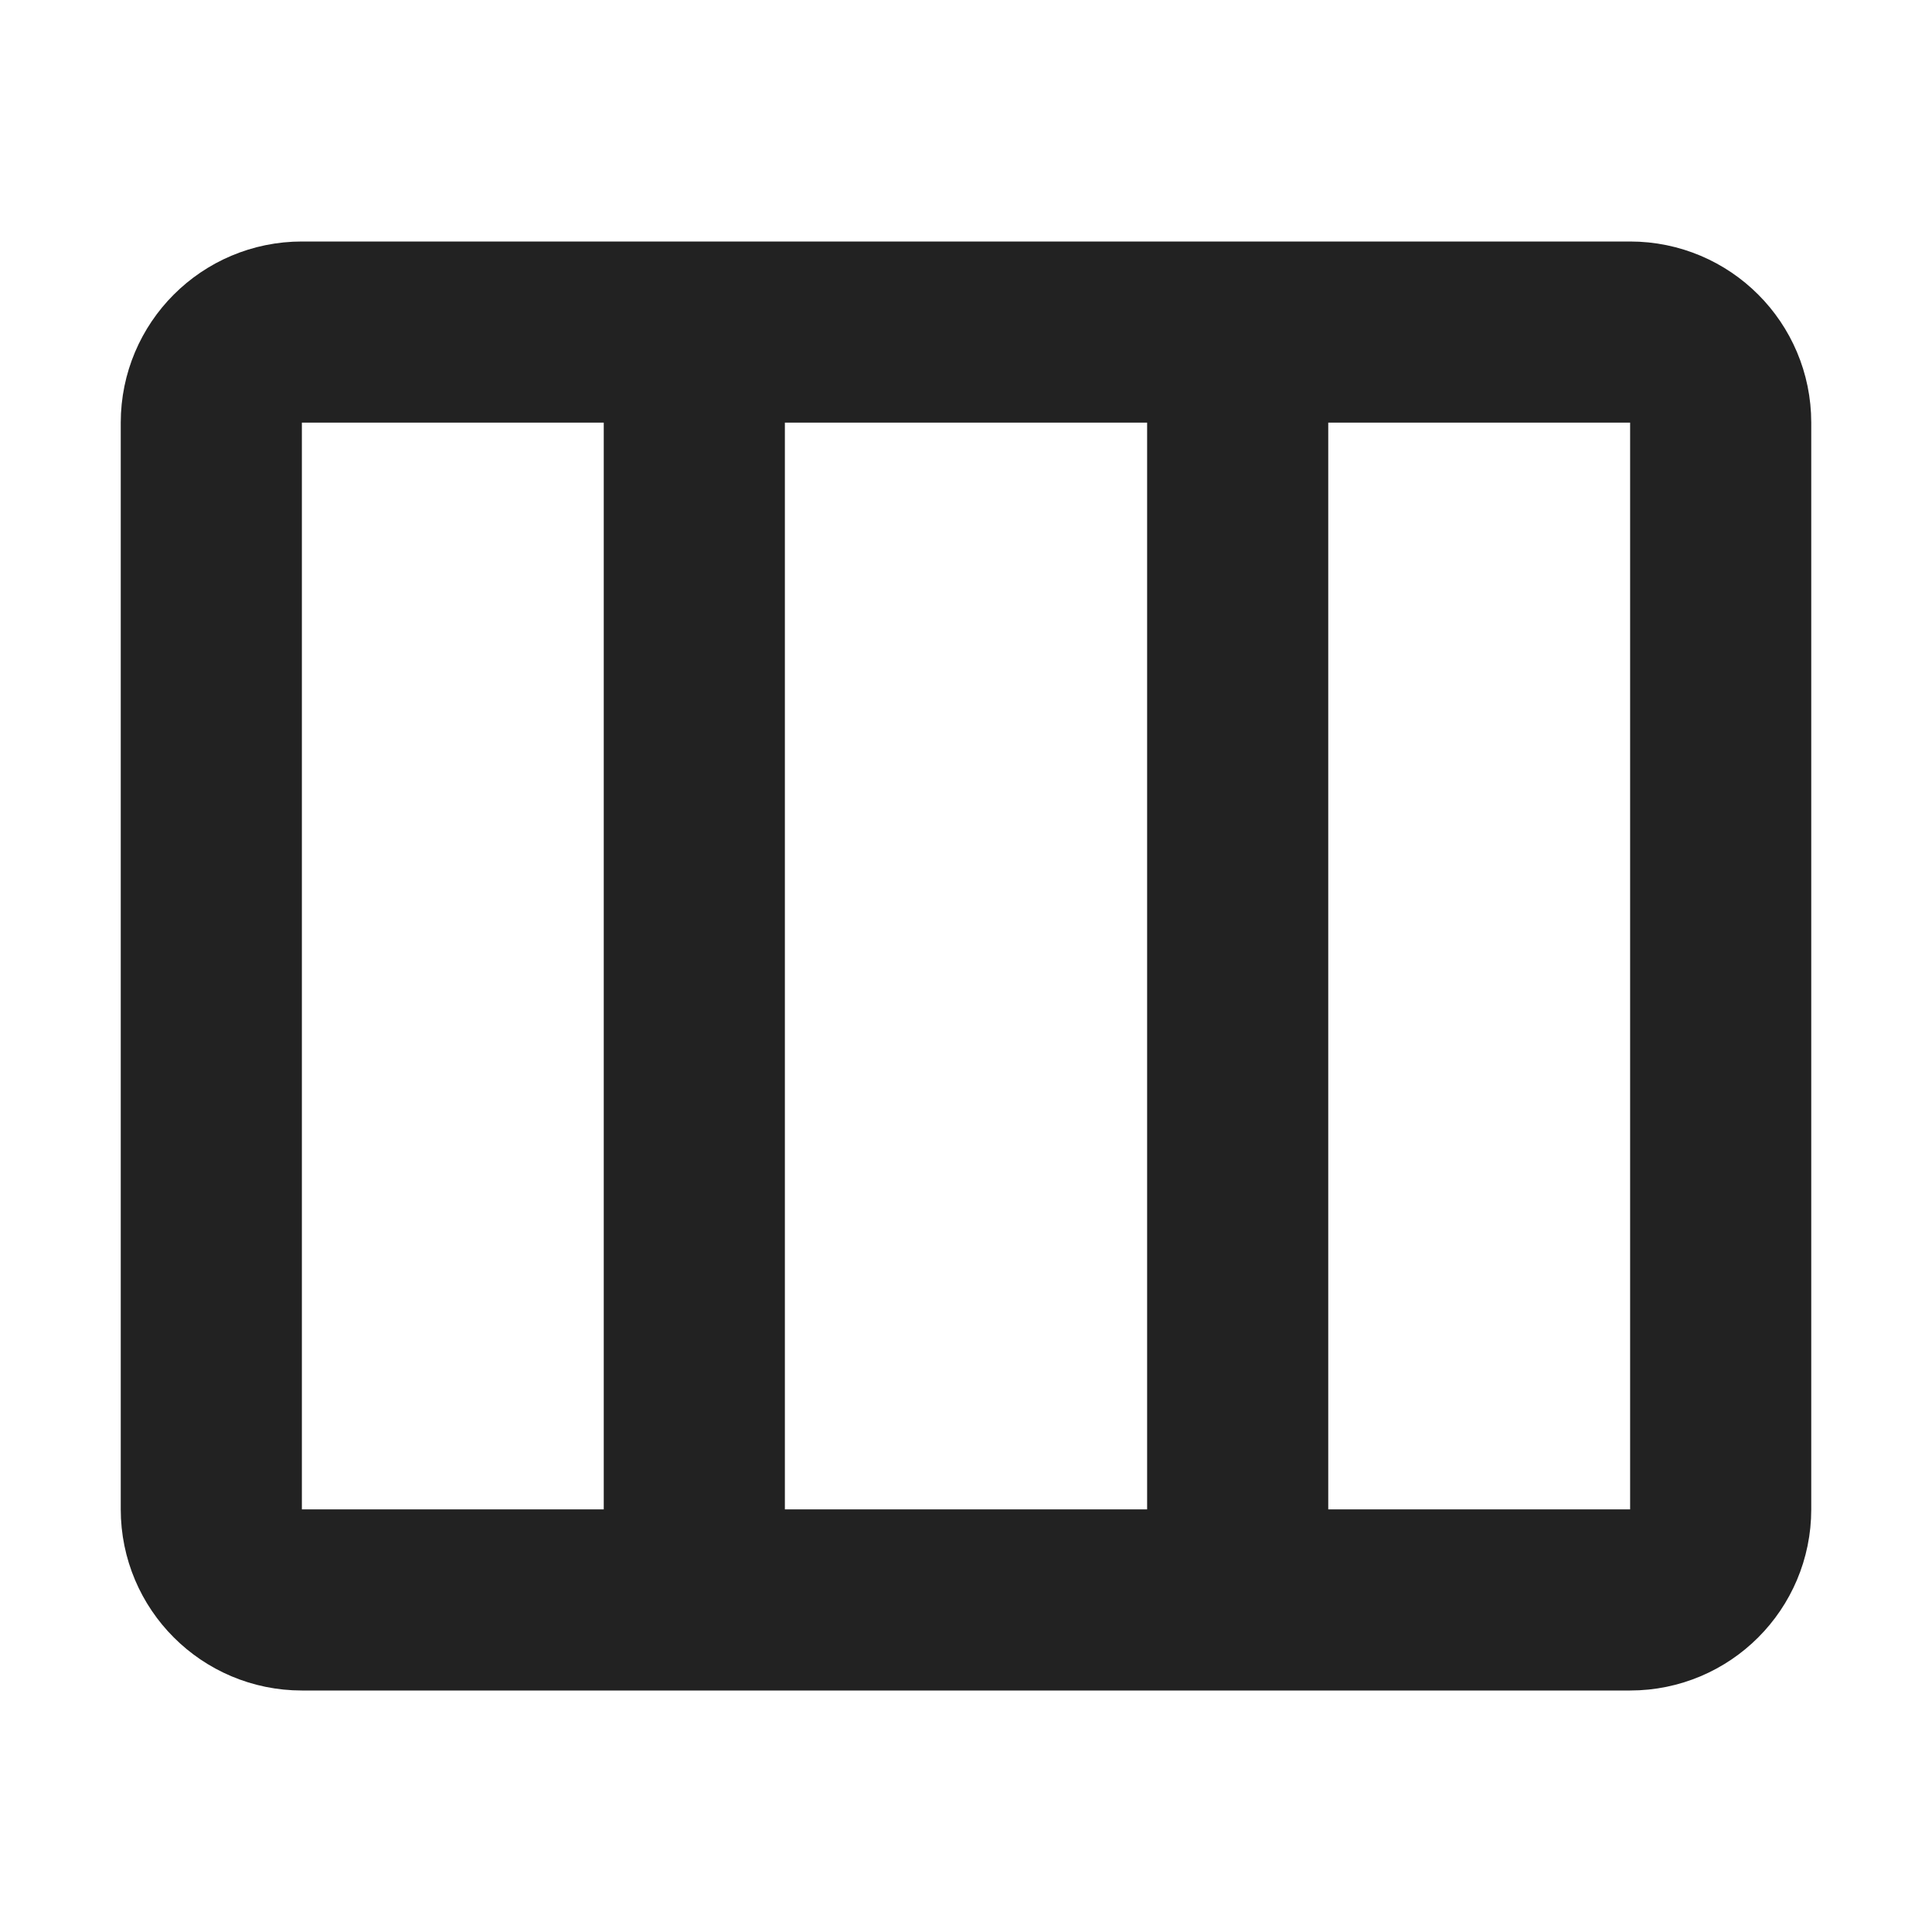
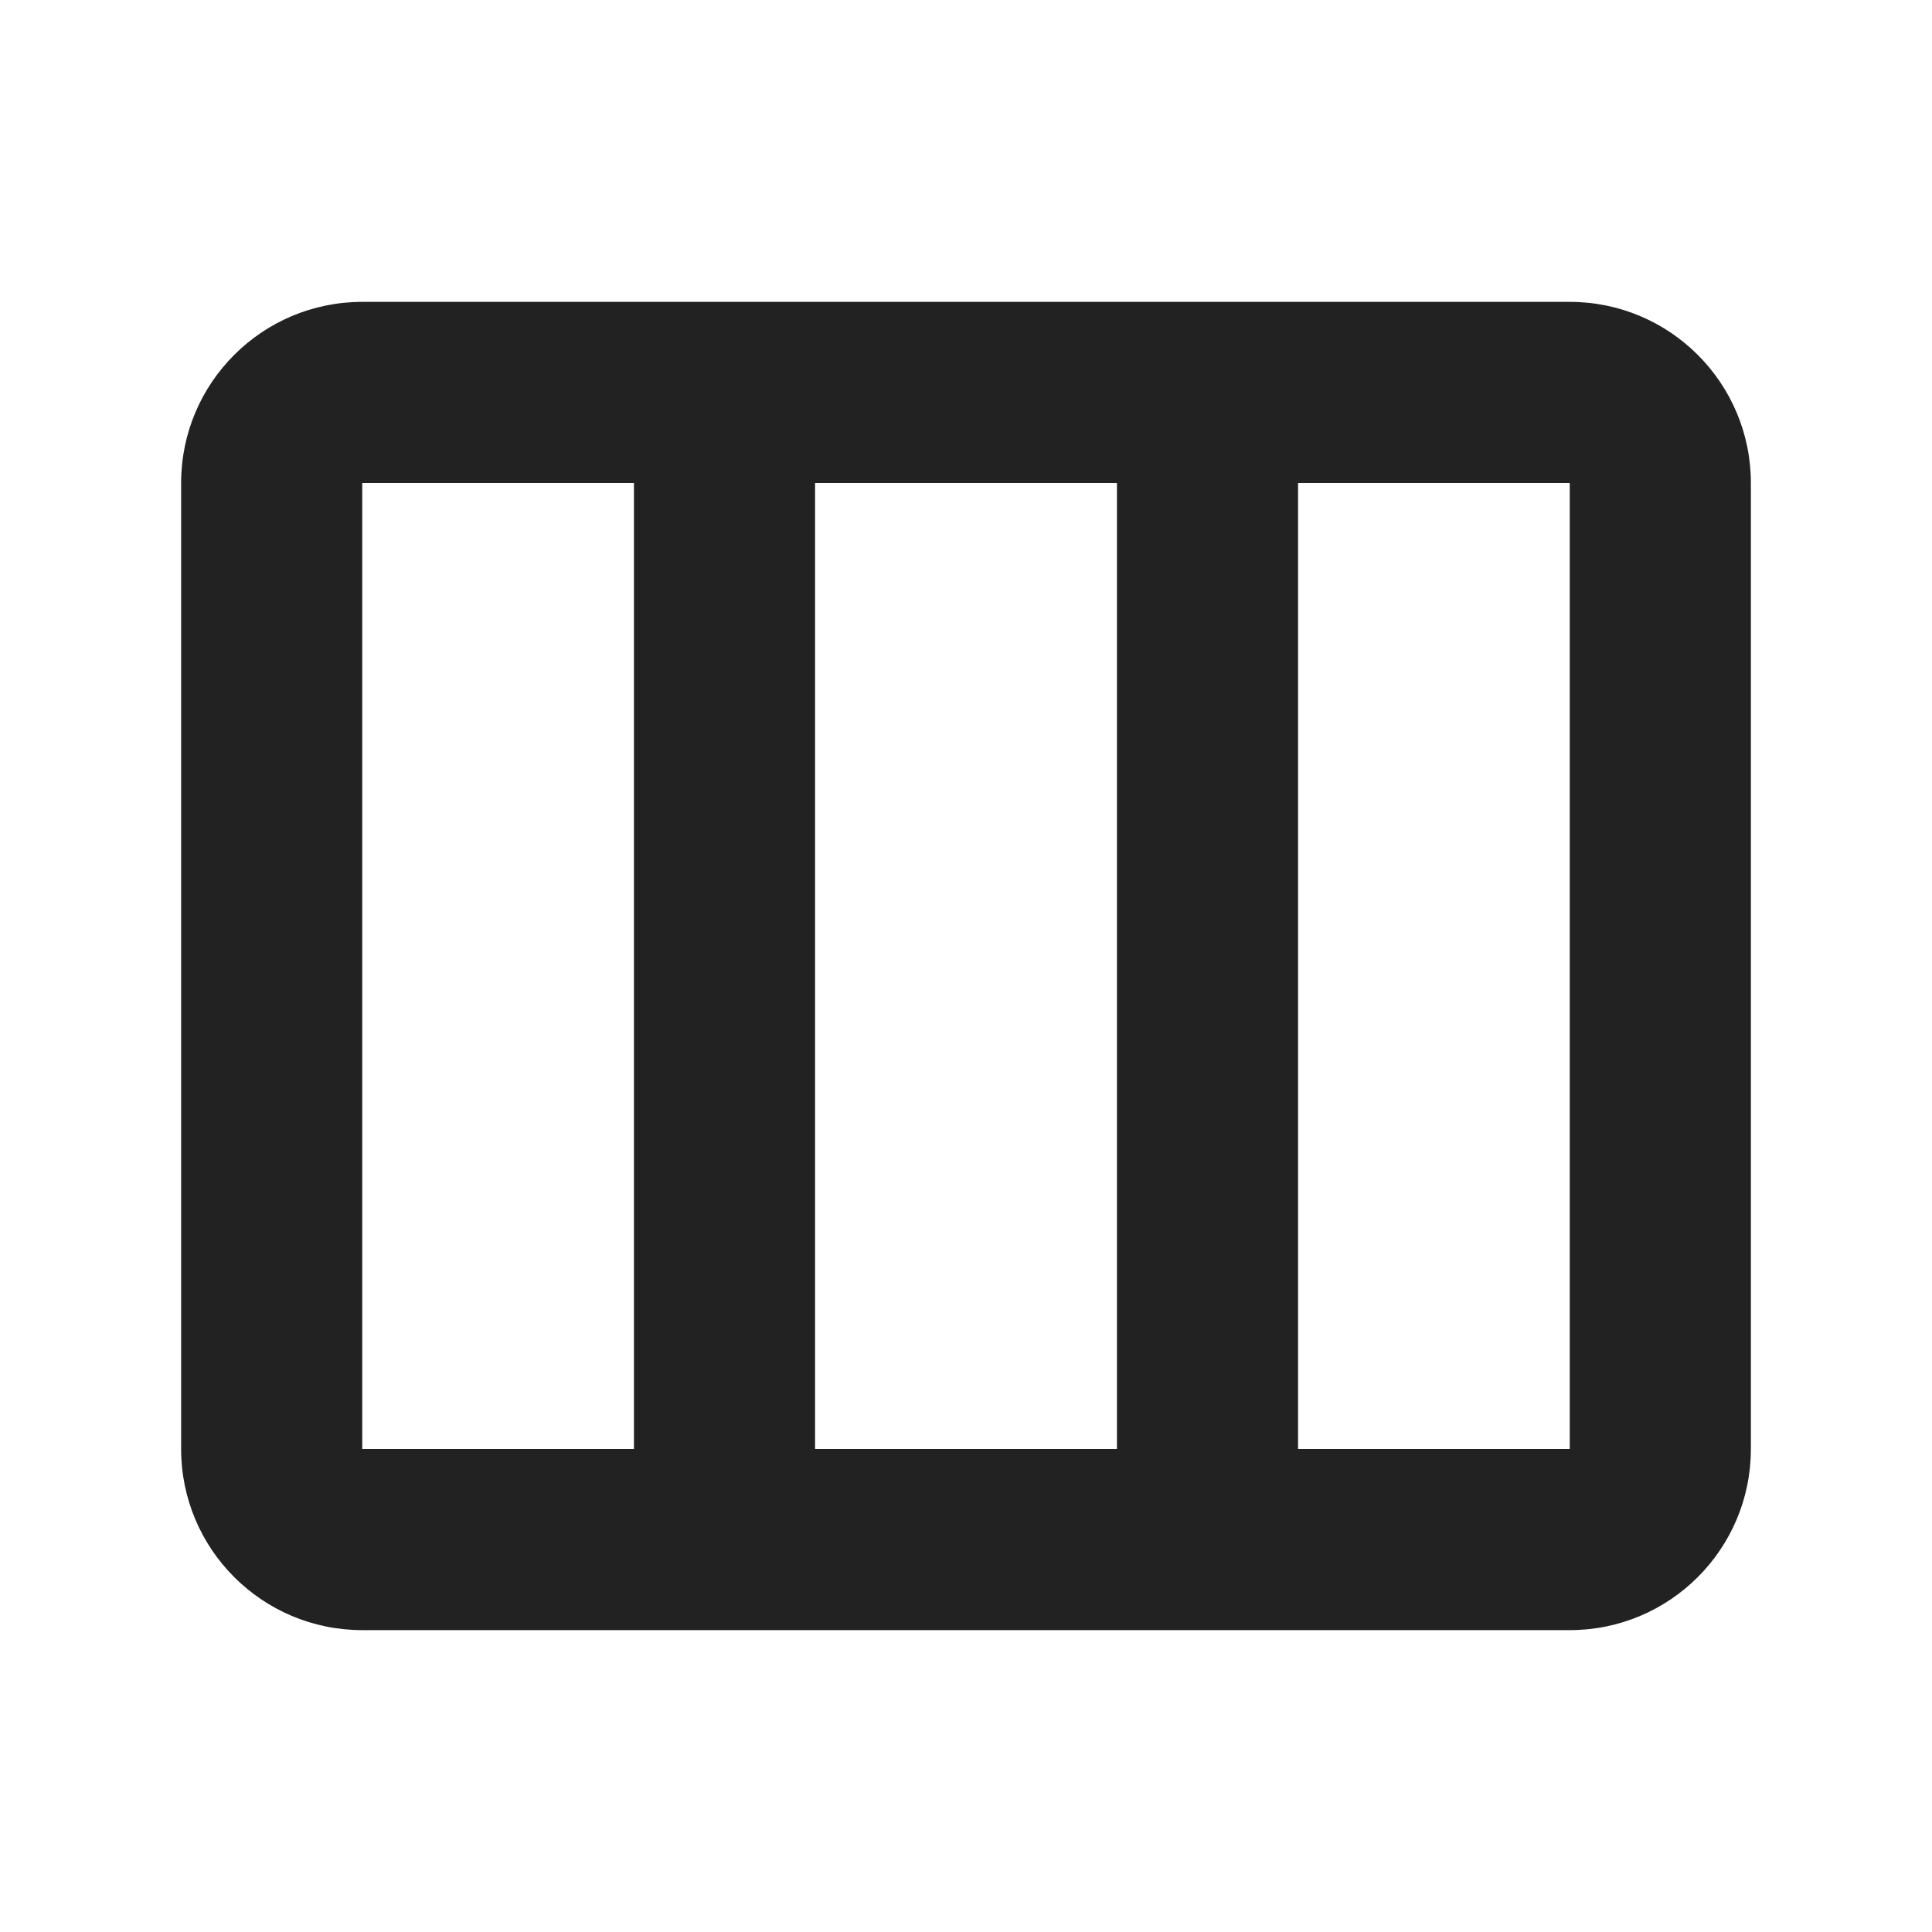
<svg xmlns="http://www.w3.org/2000/svg" width="16" height="16" viewBox="0 0 16 16">
-   <g fill="none" stroke="#222" stroke-width="1.5" stroke-linejoin="round">
-     <rect x="1.75" y="2.75" width="12.5" height="10.5" rx=".75" />
-     <path d="M5.75 2.75v10.5M10.25 2.75v10.5" />
-   </g>
+   <path fill="#222" fill-rule="evenodd" d="M 3 2.5 h 10 a 1.5 1.5 0 0 1 1.5 1.5 v 8 a 1.5 1.5 0 0 1 -1.5 1.5 h -10 a 1.5 1.5 0 0 1 -1.5 -1.5 v -8 a 1.5 1.5 0 0 1 1.5 -1.5 z M 3 4 h 2.25 v 8 h -2.25 z M 6.75 4 h 2.5 v 8 h -2.5 z M 10.75 4 h 2.25 v 8 h -2.25 z" />
</svg>
